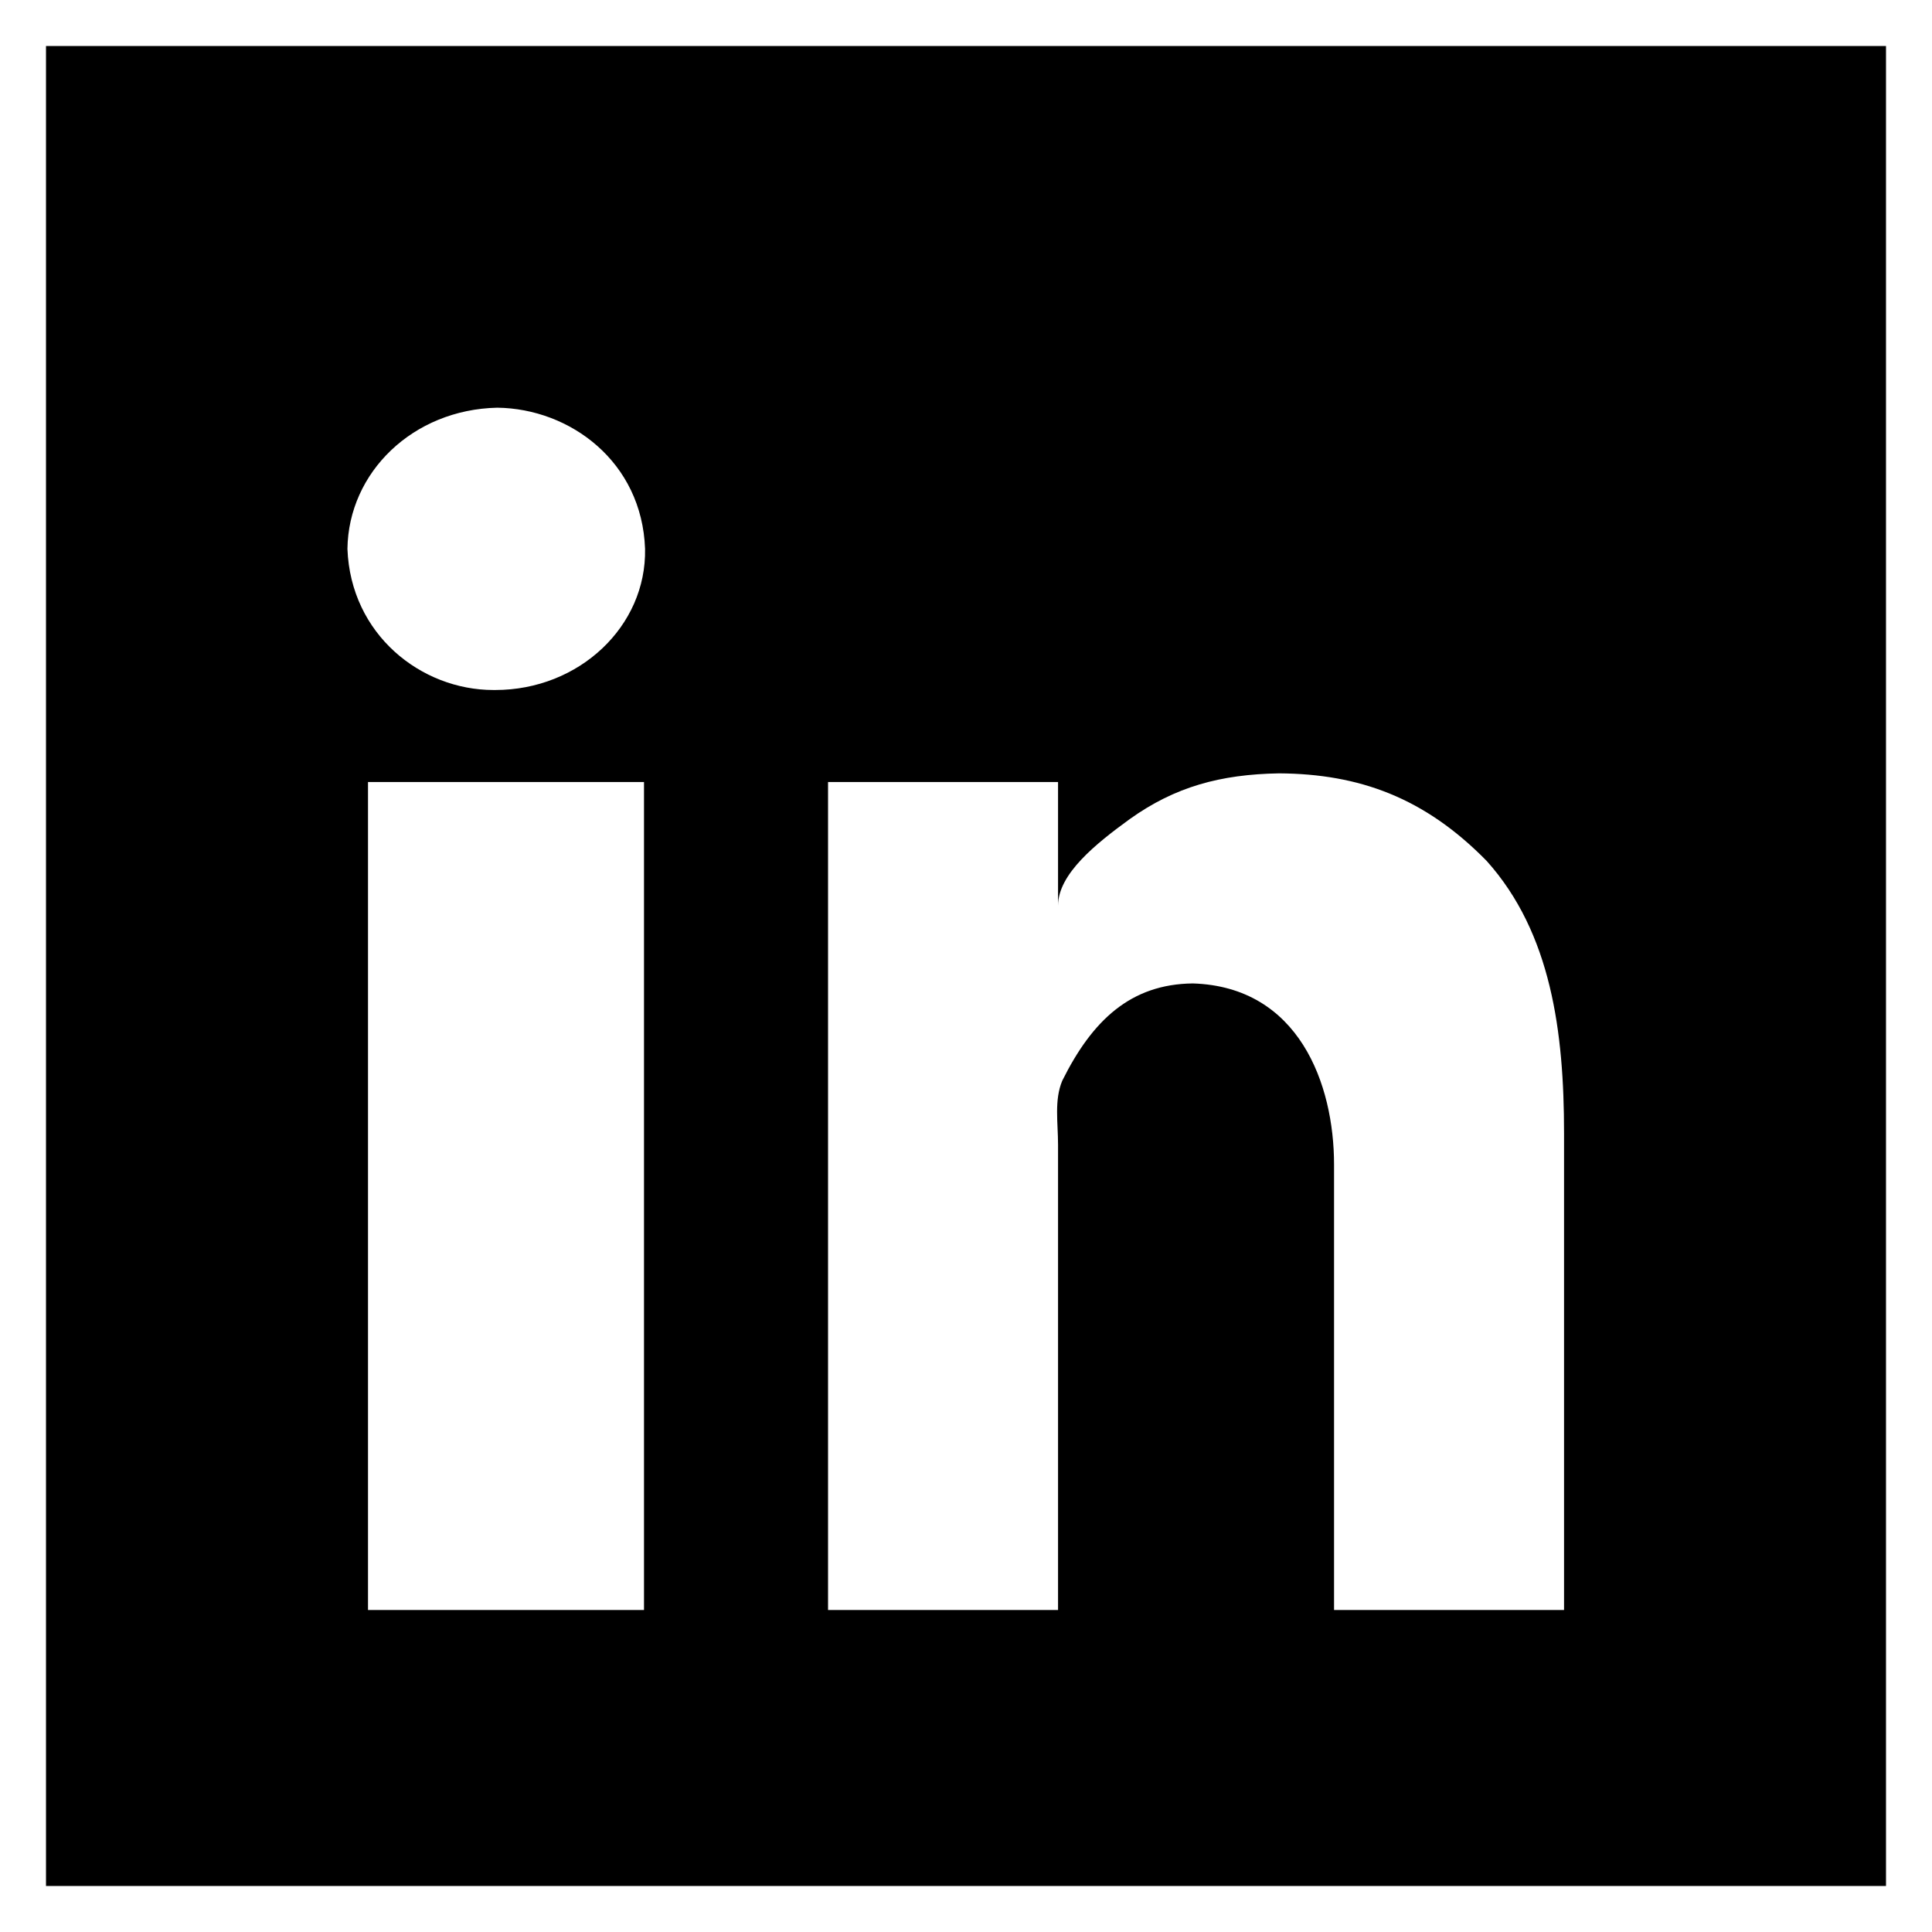
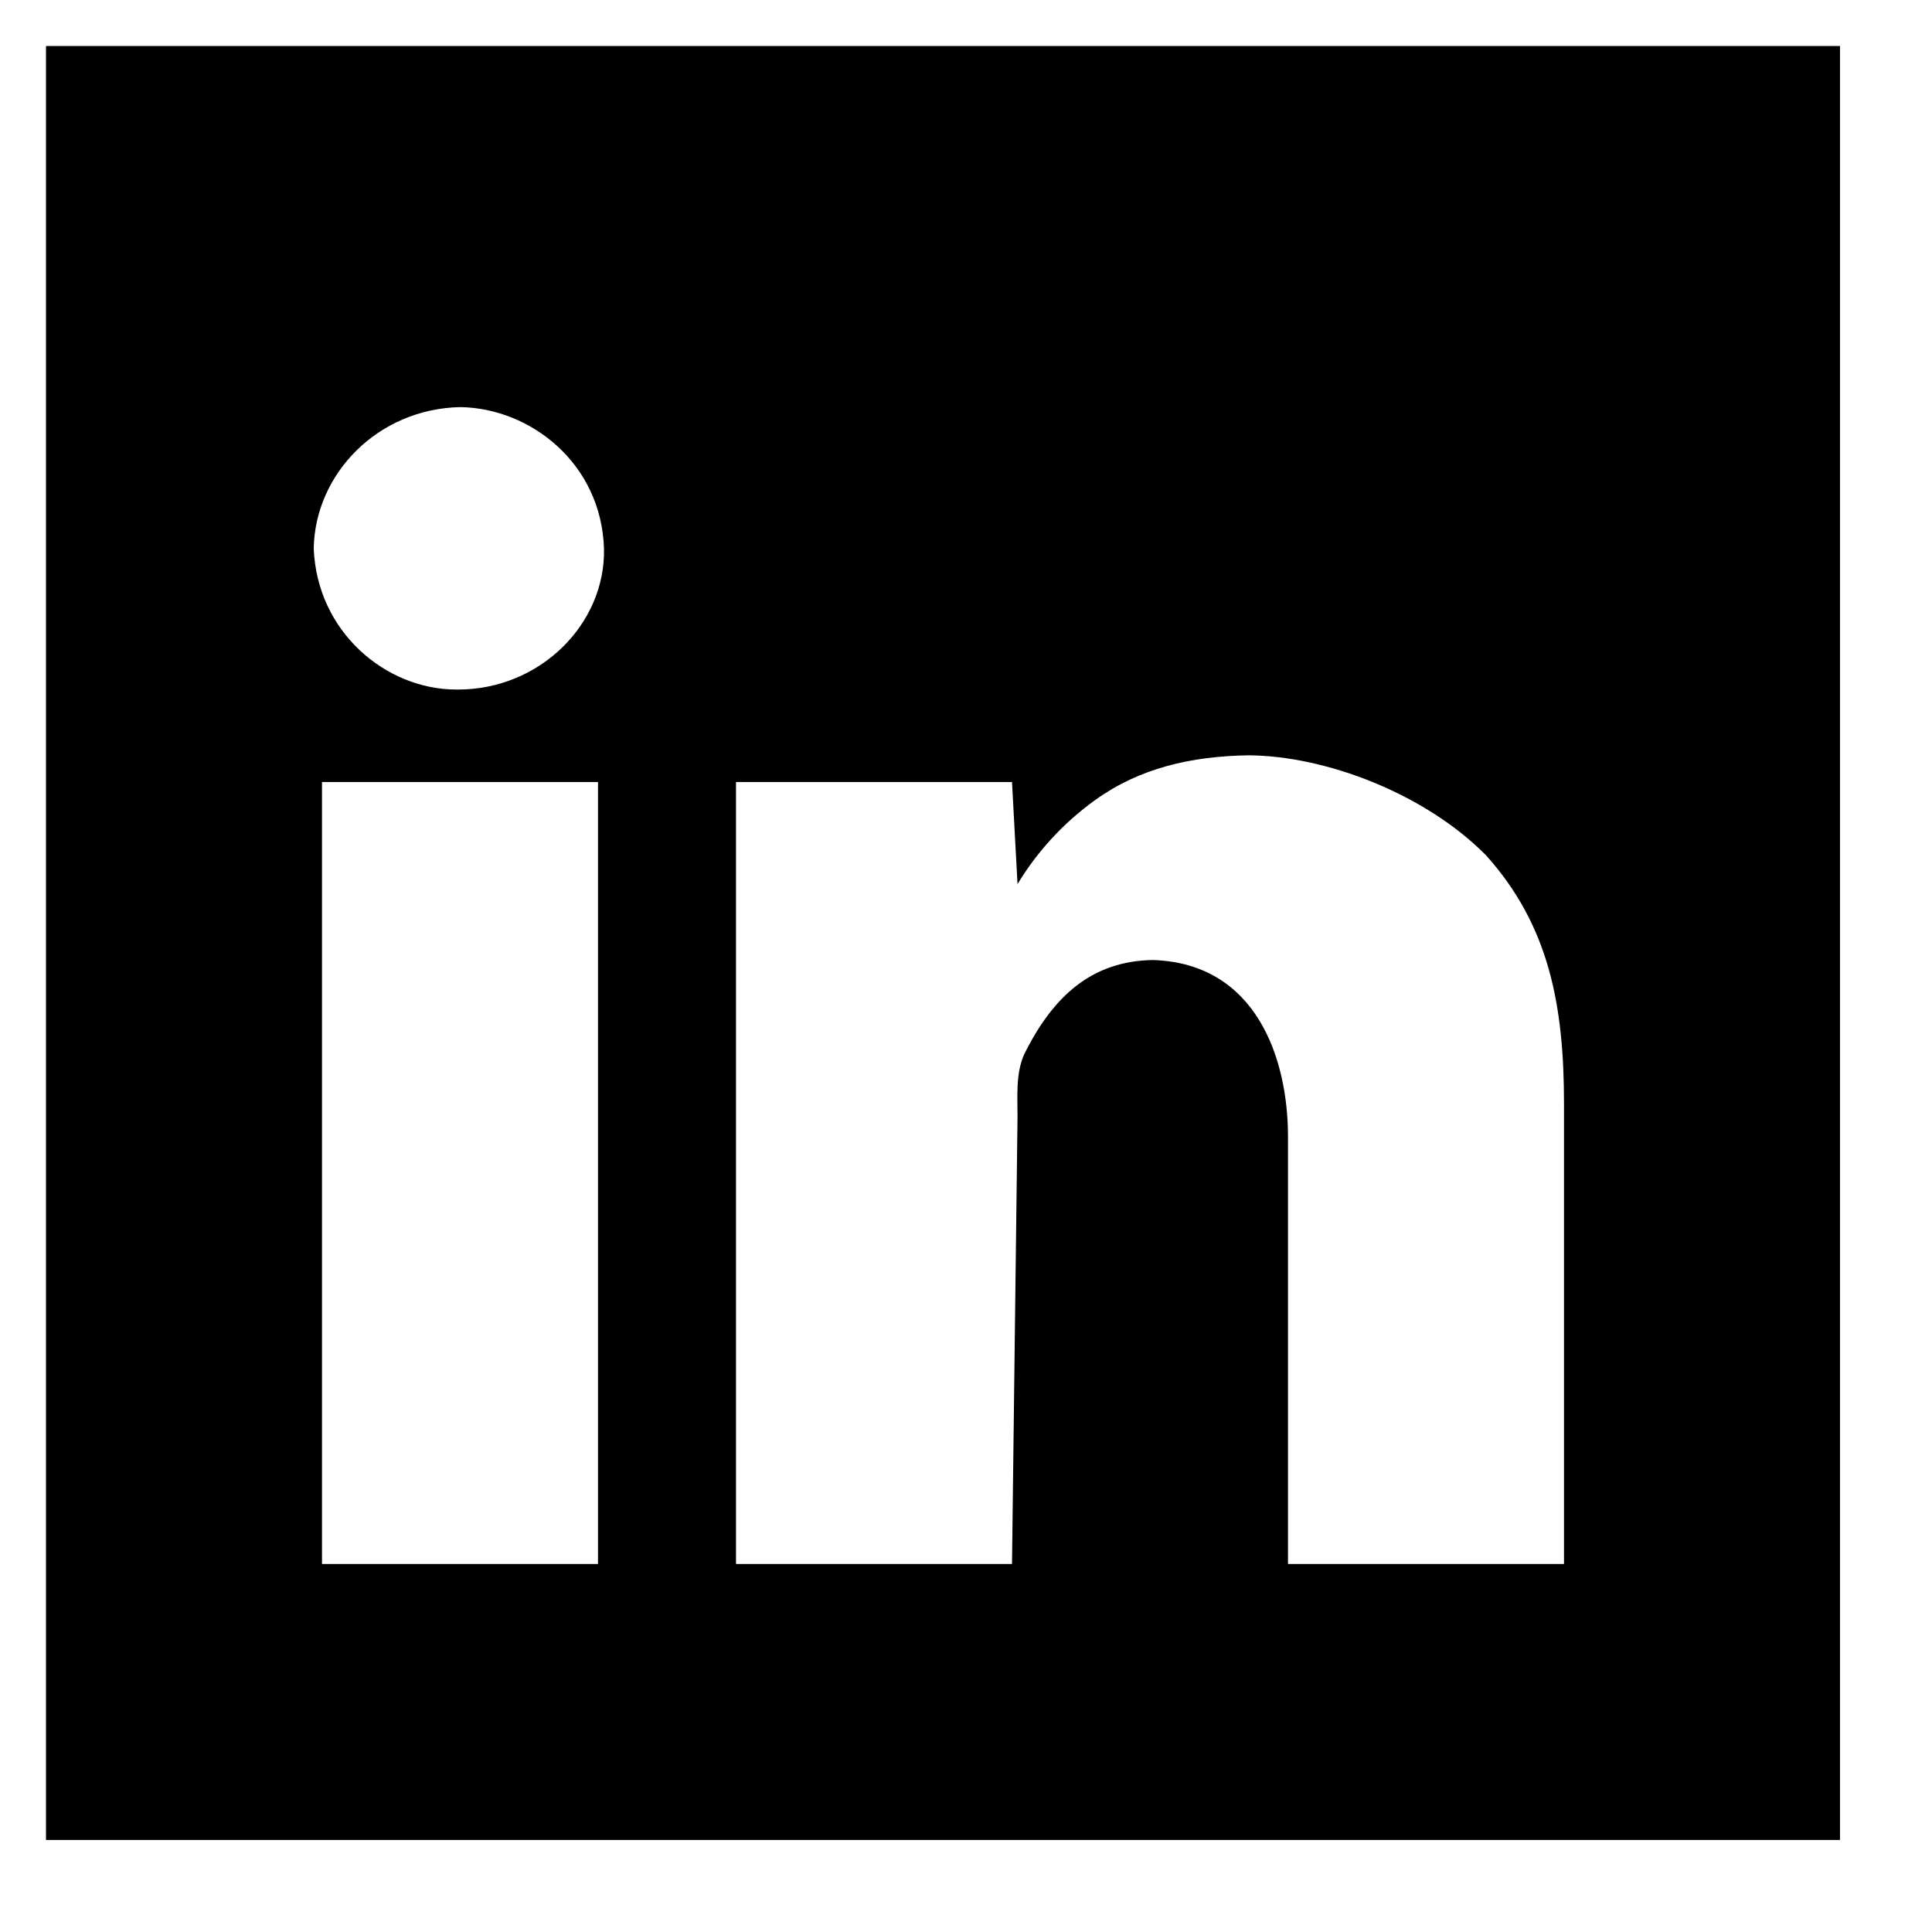
<svg xmlns="http://www.w3.org/2000/svg" version="1.1" baseProfile="tiny" id="Layer_1" x="0px" y="0px" width="42px" height="42px" viewBox="-0.5 0.5 42 42" xml:space="preserve">
-   <path d="M0.5,1.5v40h40v-40H0.5z M10.31,9.363c1.585,0.019,3.146,1.176,3.213,3.068c0.034,1.683-1.433,3.069-3.255,3.069h-0.043  c-1.568,0-3.102-1.204-3.172-3.068C7.075,10.769,8.474,9.403,10.31,9.363z M27.307,17.312c1.742,0.012,3.162,0.527,4.512,1.904  c1.406,1.567,1.682,3.726,1.682,5.919V35.5h-5v-9.686c0-1.744-0.762-3.863-3.07-3.935c-1.352,0.015-2.186,0.802-2.838,2.114  c-0.178,0.424-0.092,0.91-0.092,1.395V35.5h-5v-18h5v2.689c0-0.695,0.832-1.354,1.559-1.883  C25.043,17.604,26.029,17.334,27.307,17.312z M7.5,17.5h6v18h-6V17.5z" />
+   <path d="M6.5,17.5h6v17h-6V17.5z M26.641,16.92c1.689,0.01,3.85,0.84,5.17,2.18c1.369,1.53,1.689,3.259,1.689,5.4v10h-6v-9.29  c0-1.7-0.689-3.771-2.939-3.84c-1.32,0.021-2.17,0.78-2.801,2.06c-0.18,0.42-0.14,0.891-0.14,1.36L21.5,34.5h-6v-17h6l0.12,2.22  c0.409-0.68,0.979-1.319,1.69-1.829C24.27,17.2,25.391,16.939,26.641,16.92z M9.5,9.35c1.54,0.021,3.07,1.23,3.13,3.07  c0.04,1.641-1.39,3.07-3.17,3.07H9.42c-1.53,0-3.03-1.25-3.1-3.07C6.35,10.8,7.71,9.391,9.5,9.35z M0.5,1.5v39h39v-39H0.5z" />
</svg>
